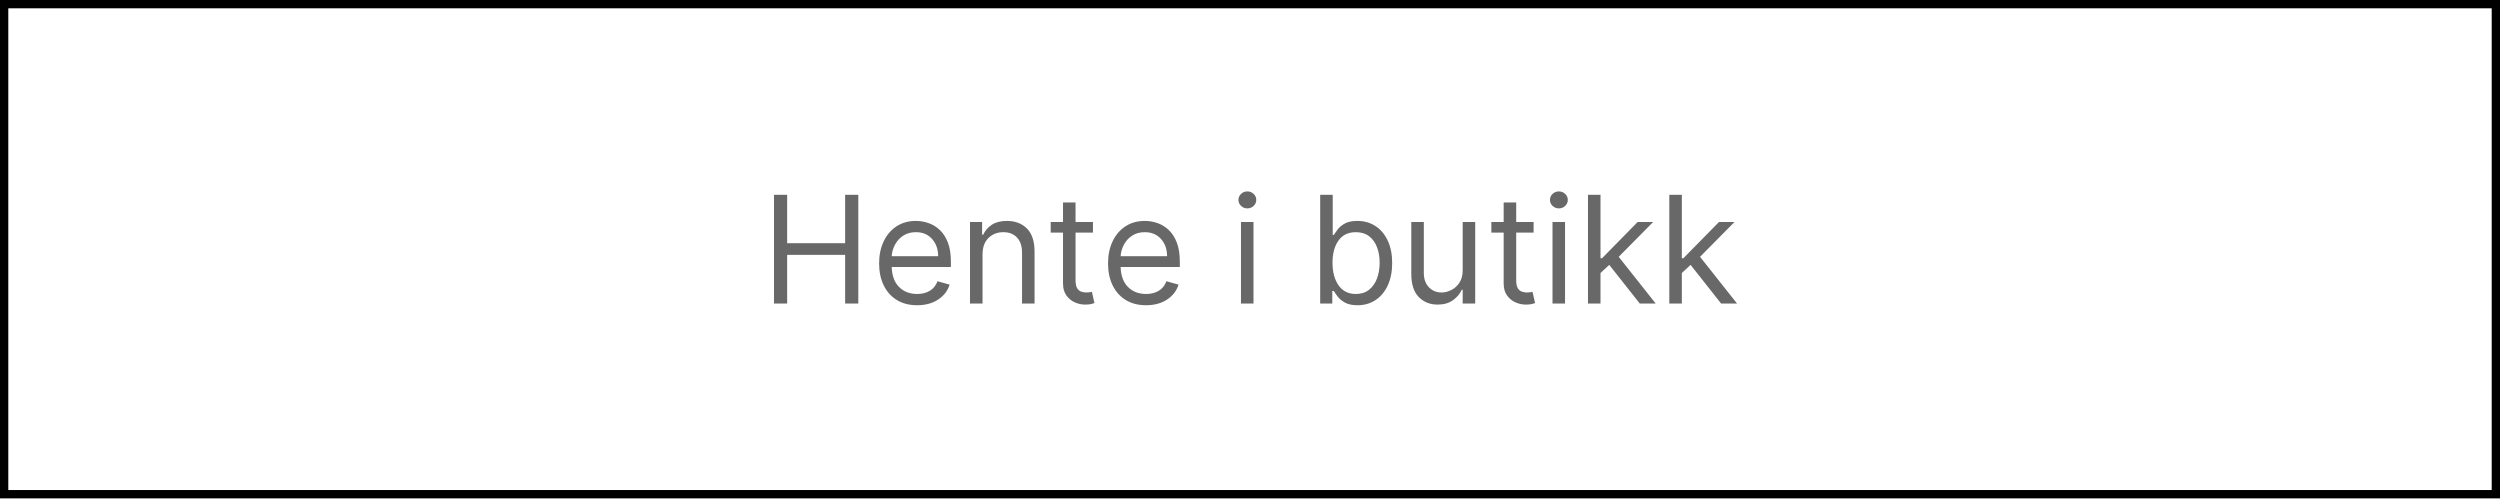
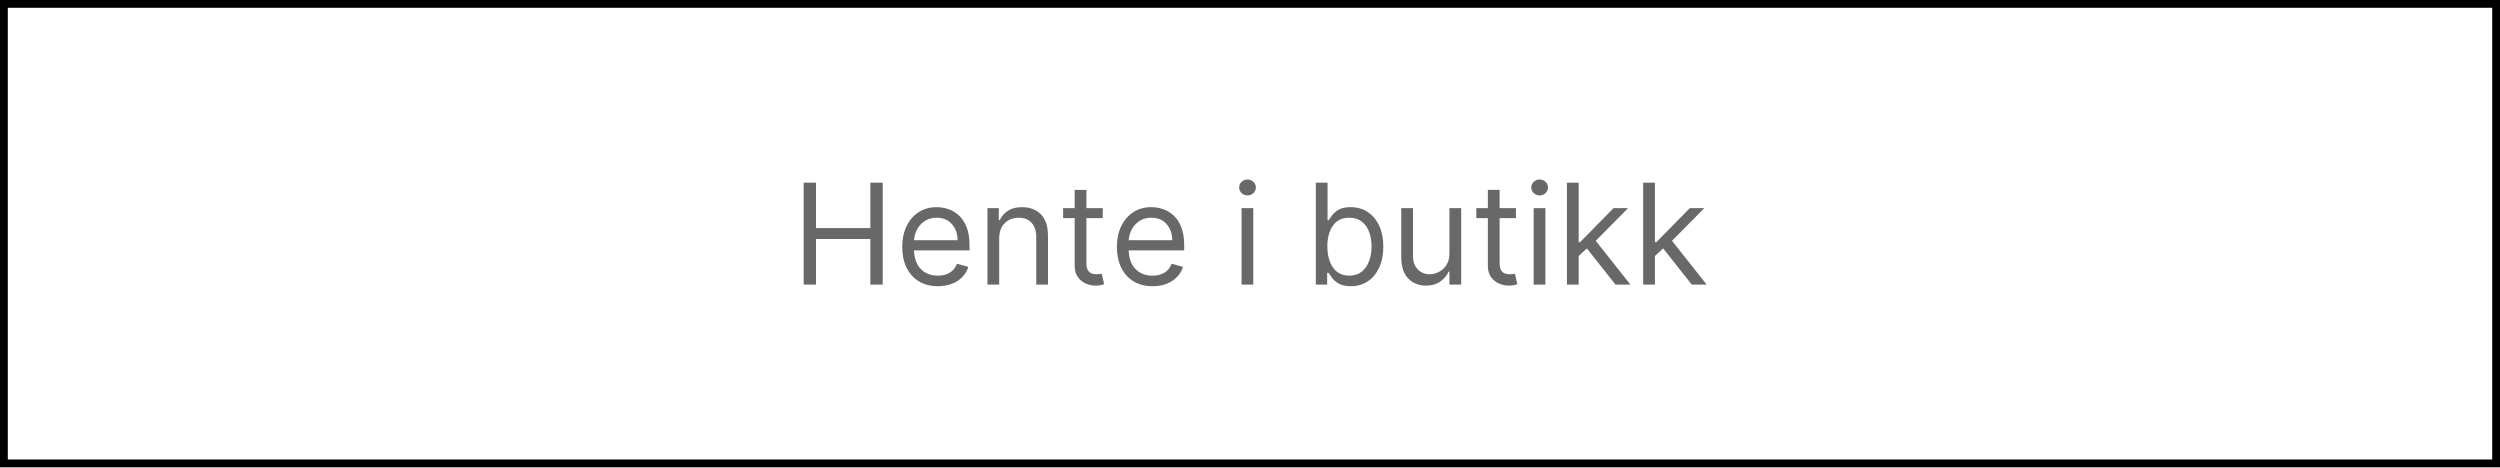
- <svg xmlns="http://www.w3.org/2000/svg" width="301px" height="60px" viewBox="0 0 301 60" version="1.1">
+ <svg xmlns="http://www.w3.org/2000/svg" width="321px" height="60px" viewBox="0 0 321 60" version="1.1">
  <g id="Group" transform="translate(0.5 0.5)">
-     <path d="M0 0L300 0L300 59L0 59L0 0Z" id="Rectangle" fill="#FFFFFF" fill-rule="evenodd" stroke="#000000" stroke-width="1" />
-     <g id="Hente-i-butikk" fill="#686868" transform="translate(37.5 7.5)">
-       <path d="M111.423 16.791Q111.739 17.091 112.18 17.091Q112.621 17.091 112.938 16.791Q113.254 16.49 113.254 16.068Q113.254 15.646 112.938 15.346Q112.621 15.046 112.18 15.046Q111.739 15.046 111.423 15.346Q111.107 15.646 111.107 16.068Q111.107 16.49 111.423 16.791ZM148.931 16.791Q149.248 17.091 149.689 17.091Q150.13 17.091 150.446 16.791Q150.763 16.49 150.763 16.068Q150.763 15.646 150.446 15.346Q150.13 15.046 149.689 15.046Q149.248 15.046 148.931 15.346Q148.615 15.646 148.615 16.068Q148.615 16.49 148.931 16.791ZM55.189 15.454L55.189 28.546L56.774 28.546L56.774 22.69L63.754 22.69L63.754 28.546L65.34 28.546L65.34 15.454L63.754 15.454L63.754 21.284L56.774 21.284L56.774 15.454L55.189 15.454ZM120.95 28.546L120.95 15.454L122.459 15.454L122.459 20.287L122.587 20.287Q122.753 20.031 123.05 19.632Q123.347 19.232 123.907 18.916Q124.466 18.599 125.425 18.599Q126.665 18.599 127.611 19.22Q128.557 19.84 129.087 20.977Q129.618 22.115 129.618 23.662Q129.618 25.222 129.087 26.363Q128.557 27.504 127.617 28.127Q126.678 28.75 125.45 28.75Q124.504 28.75 123.935 28.434Q123.366 28.117 123.06 27.711Q122.753 27.305 122.587 27.037L122.408 27.037L122.408 28.546L120.95 28.546ZM153.192 28.546L153.192 15.454L154.7 15.454L154.7 23.099L154.879 23.099L159.175 18.727L161.041 18.727L156.893 22.921L161.348 28.546L159.43 28.546L155.755 23.892L154.7 24.87L154.7 28.546L153.192 28.546ZM162.984 15.454L162.984 28.546L164.493 28.546L164.493 24.87L165.548 23.892L169.223 28.546L171.141 28.546L166.685 22.921L170.834 18.727L168.967 18.727L164.672 23.099L164.493 23.099L164.493 15.454L162.984 15.454ZM93.592 20.006L93.592 18.727L91.496 18.727L91.496 16.375L89.987 16.375L89.987 18.727L88.504 18.727L88.504 20.006L89.987 20.006L89.987 26.142Q89.987 26.999 90.387 27.561Q90.786 28.124 91.397 28.398Q92.007 28.673 92.646 28.673Q93.068 28.673 93.343 28.613Q93.618 28.552 93.771 28.494L93.465 27.139Q93.369 27.158 93.209 27.187Q93.049 27.216 92.8 27.216Q92.467 27.216 92.17 27.11Q91.873 27.005 91.684 26.689Q91.496 26.372 91.496 25.733L91.496 20.006L93.592 20.006ZM146.646 18.727L146.646 20.006L144.55 20.006L144.55 25.733Q144.55 26.372 144.738 26.689Q144.927 27.005 145.224 27.11Q145.521 27.216 145.854 27.216Q146.103 27.216 146.263 27.187Q146.423 27.158 146.518 27.139L146.825 28.494Q146.672 28.552 146.397 28.613Q146.122 28.673 145.7 28.673Q145.061 28.673 144.451 28.398Q143.84 28.124 143.441 27.561Q143.041 26.999 143.041 26.142L143.041 20.006L141.558 20.006L141.558 18.727L143.041 18.727L143.041 16.375L144.55 16.375L144.55 18.727L146.646 18.727ZM69.977 28.12Q71.003 28.75 72.422 28.75Q73.918 28.75 74.953 28.066Q75.989 27.382 76.334 26.27L74.876 25.861Q74.589 26.628 73.95 27.011Q73.31 27.395 72.422 27.395Q71.092 27.395 70.252 26.558Q69.411 25.72 69.36 24.148L76.487 24.148L76.487 23.509Q76.487 22.134 76.123 21.195Q75.758 20.255 75.145 19.683Q74.531 19.111 73.783 18.855Q73.035 18.599 72.269 18.599Q70.939 18.599 69.945 19.248Q68.951 19.897 68.398 21.051Q67.845 22.204 67.845 23.713Q67.845 25.222 68.398 26.356Q68.951 27.491 69.977 28.12ZM80.297 22.639L80.297 28.546L78.788 28.546L78.788 18.727L80.246 18.727L80.246 20.261L80.374 20.261Q80.719 19.514 81.422 19.056Q82.125 18.599 83.237 18.599Q84.727 18.599 85.644 19.514Q86.561 20.428 86.561 22.307L86.561 28.546L85.053 28.546L85.053 22.409Q85.053 21.252 84.452 20.603Q83.851 19.954 82.803 19.954Q81.722 19.954 81.01 20.654Q80.297 21.354 80.297 22.639ZM99.984 28.75Q98.565 28.75 97.539 28.12Q96.513 27.491 95.961 26.356Q95.408 25.222 95.408 23.713Q95.408 22.204 95.961 21.051Q96.513 19.897 97.507 19.248Q98.501 18.599 99.831 18.599Q100.598 18.599 101.346 18.855Q102.094 19.111 102.707 19.683Q103.321 20.255 103.685 21.195Q104.05 22.134 104.05 23.509L104.05 24.148L96.923 24.148Q96.974 25.72 97.814 26.558Q98.655 27.395 99.984 27.395Q100.873 27.395 101.512 27.011Q102.151 26.628 102.439 25.861L103.896 26.27Q103.551 27.382 102.516 28.066Q101.48 28.75 99.984 28.75ZM111.413 18.727L111.413 28.546L112.922 28.546L112.922 18.727L111.413 18.727ZM138.107 18.727L138.107 24.531Q138.107 25.452 137.707 26.046Q137.308 26.641 136.723 26.928Q136.138 27.216 135.575 27.216Q134.636 27.216 134.032 26.577Q133.428 25.938 133.428 24.864L133.428 18.727L131.919 18.727L131.919 24.966Q131.919 26.845 132.814 27.759Q133.709 28.673 135.089 28.673Q136.202 28.673 136.93 28.152Q137.659 27.631 138.004 26.884L138.107 26.884L138.107 28.546L139.615 28.546L139.615 18.727L138.107 18.727ZM150.43 18.727L148.922 18.727L148.922 28.546L150.43 28.546L150.43 18.727ZM74.953 22.844L69.36 22.844Q69.411 22.083 69.776 21.422Q70.14 20.76 70.773 20.357Q71.406 19.954 72.269 19.954Q73.496 19.954 74.224 20.776Q74.953 21.597 74.953 22.844ZM96.923 22.844L102.516 22.844Q102.516 21.597 101.787 20.776Q101.058 19.954 99.831 19.954Q98.968 19.954 98.335 20.357Q97.702 20.76 97.338 21.422Q96.974 22.083 96.923 22.844ZM122.433 23.636Q122.433 25.305 123.159 26.35Q123.884 27.395 125.246 27.395Q126.192 27.395 126.828 26.893Q127.464 26.391 127.787 25.538Q128.109 24.685 128.109 23.636Q128.109 22.601 127.793 21.767Q127.477 20.933 126.841 20.444Q126.205 19.954 125.246 19.954Q123.865 19.954 123.149 20.971Q122.433 21.987 122.433 23.636Z" />
+     <path d="M0 0L320 0L320 59L0 59L0 0Z" id="Rectangle" fill="#FFFFFF" fill-rule="evenodd" stroke="#000000" stroke-width="1" />
+     <g id="Hente-i-butikk" fill="#686868" transform="translate(40 7.5)">
+       <path d="M118.923 16.791Q119.239 17.091 119.68 17.091Q120.121 17.091 120.438 16.791Q120.754 16.49 120.754 16.068Q120.754 15.646 120.438 15.346Q120.121 15.046 119.68 15.046Q119.239 15.046 118.923 15.346Q118.607 15.646 118.607 16.068Q118.607 16.49 118.923 16.791ZM156.431 16.791Q156.748 17.091 157.189 17.091Q157.63 17.091 157.946 16.791Q158.263 16.49 158.263 16.068Q158.263 15.646 157.946 15.346Q157.63 15.046 157.189 15.046Q156.748 15.046 156.431 15.346Q156.115 15.646 156.115 16.068Q156.115 16.49 156.431 16.791ZM62.689 15.454L62.689 28.546L64.274 28.546L64.274 22.69L71.254 22.69L71.254 28.546L72.84 28.546L72.84 15.454L71.254 15.454L71.254 21.284L64.274 21.284L64.274 15.454L62.689 15.454ZM128.45 28.546L128.45 15.454L129.959 15.454L129.959 20.287L130.087 20.287Q130.253 20.031 130.55 19.632Q130.847 19.232 131.407 18.916Q131.966 18.599 132.925 18.599Q134.165 18.599 135.111 19.22Q136.057 19.84 136.587 20.977Q137.118 22.115 137.118 23.662Q137.118 25.222 136.587 26.363Q136.057 27.504 135.117 28.127Q134.178 28.75 132.95 28.75Q132.004 28.75 131.435 28.434Q130.867 28.117 130.56 27.711Q130.253 27.305 130.087 27.037L129.908 27.037L129.908 28.546L128.45 28.546ZM160.692 28.546L160.692 15.454L162.2 15.454L162.2 23.099L162.379 23.099L166.675 18.727L168.541 18.727L164.393 22.921L168.848 28.546L166.93 28.546L163.255 23.892L162.2 24.87L162.2 28.546L160.692 28.546ZM170.484 15.454L170.484 28.546L171.993 28.546L171.993 24.87L173.048 23.892L176.723 28.546L178.641 28.546L174.185 22.921L178.334 18.727L176.467 18.727L172.172 23.099L171.993 23.099L171.993 15.454L170.484 15.454ZM101.092 20.006L101.092 18.727L98.996 18.727L98.996 16.375L97.487 16.375L97.487 18.727L96.004 18.727L96.004 20.006L97.487 20.006L97.487 26.142Q97.487 26.999 97.887 27.561Q98.286 28.124 98.897 28.398Q99.507 28.673 100.146 28.673Q100.568 28.673 100.843 28.613Q101.118 28.552 101.271 28.494L100.965 27.139Q100.869 27.158 100.709 27.187Q100.549 27.216 100.3 27.216Q99.967 27.216 99.67 27.11Q99.373 27.005 99.184 26.689Q98.996 26.372 98.996 25.733L98.996 20.006L101.092 20.006ZM154.146 18.727L154.146 20.006L152.05 20.006L152.05 25.733Q152.05 26.372 152.238 26.689Q152.427 27.005 152.724 27.11Q153.021 27.216 153.354 27.216Q153.603 27.216 153.763 27.187Q153.923 27.158 154.018 27.139L154.325 28.494Q154.172 28.552 153.897 28.613Q153.622 28.673 153.2 28.673Q152.561 28.673 151.951 28.398Q151.34 28.124 150.941 27.561Q150.541 26.999 150.541 26.142L150.541 20.006L149.058 20.006L149.058 18.727L150.541 18.727L150.541 16.375L152.05 16.375L152.05 18.727L154.146 18.727ZM77.477 28.12Q78.503 28.75 79.922 28.75Q81.418 28.75 82.453 28.066Q83.489 27.382 83.834 26.27L82.376 25.861Q82.089 26.628 81.45 27.011Q80.81 27.395 79.922 27.395Q78.592 27.395 77.752 26.558Q76.911 25.72 76.86 24.148L83.987 24.148L83.987 23.509Q83.987 22.134 83.623 21.195Q83.258 20.255 82.645 19.683Q82.031 19.111 81.283 18.855Q80.535 18.599 79.769 18.599Q78.439 18.599 77.445 19.248Q76.451 19.897 75.898 21.051Q75.345 22.204 75.345 23.713Q75.345 25.222 75.898 26.356Q76.451 27.491 77.477 28.12ZM87.797 22.639L87.797 28.546L86.288 28.546L86.288 18.727L87.746 18.727L87.746 20.261L87.874 20.261Q88.219 19.514 88.922 19.056Q89.625 18.599 90.737 18.599Q92.227 18.599 93.144 19.514Q94.061 20.428 94.061 22.307L94.061 28.546L92.553 28.546L92.553 22.409Q92.553 21.252 91.952 20.603Q91.351 19.954 90.303 19.954Q89.222 19.954 88.51 20.654Q87.797 21.354 87.797 22.639ZM107.484 28.75Q106.065 28.75 105.039 28.12Q104.014 27.491 103.461 26.356Q102.908 25.222 102.908 23.713Q102.908 22.204 103.461 21.051Q104.014 19.897 105.007 19.248Q106.001 18.599 107.331 18.599Q108.098 18.599 108.846 18.855Q109.594 19.111 110.207 19.683Q110.821 20.255 111.185 21.195Q111.55 22.134 111.55 23.509L111.55 24.148L104.423 24.148Q104.474 25.72 105.314 26.558Q106.155 27.395 107.484 27.395Q108.373 27.395 109.012 27.011Q109.651 26.628 109.939 25.861L111.396 26.27Q111.051 27.382 110.016 28.066Q108.98 28.75 107.484 28.75ZM118.913 18.727L118.913 28.546L120.422 28.546L120.422 18.727L118.913 18.727ZM145.607 18.727L145.607 24.531Q145.607 25.452 145.207 26.046Q144.808 26.641 144.223 26.928Q143.638 27.216 143.075 27.216Q142.136 27.216 141.532 26.577Q140.928 25.938 140.928 24.864L140.928 18.727L139.419 18.727L139.419 24.966Q139.419 26.845 140.314 27.759Q141.209 28.673 142.589 28.673Q143.702 28.673 144.43 28.152Q145.159 27.631 145.504 26.884L145.607 26.884L145.607 28.546L147.115 28.546L147.115 18.727L145.607 18.727ZM157.93 18.727L156.422 18.727L156.422 28.546L157.93 28.546L157.93 18.727ZM82.453 22.844L76.86 22.844Q76.911 22.083 77.276 21.422Q77.64 20.76 78.273 20.357Q78.906 19.954 79.769 19.954Q80.996 19.954 81.724 20.776Q82.453 21.597 82.453 22.844ZM104.423 22.844L110.016 22.844Q110.016 21.597 109.287 20.776Q108.558 19.954 107.331 19.954Q106.468 19.954 105.835 20.357Q105.202 20.76 104.838 21.422Q104.474 22.083 104.423 22.844ZM129.933 23.636Q129.933 25.305 130.659 26.35Q131.384 27.395 132.746 27.395Q133.692 27.395 134.328 26.893Q134.964 26.391 135.287 25.538Q135.609 24.685 135.609 23.636Q135.609 22.601 135.293 21.767Q134.977 20.933 134.341 20.444Q133.705 19.954 132.746 19.954Q131.365 19.954 130.649 20.971Q129.933 21.987 129.933 23.636Z" />
    </g>
  </g>
</svg>
